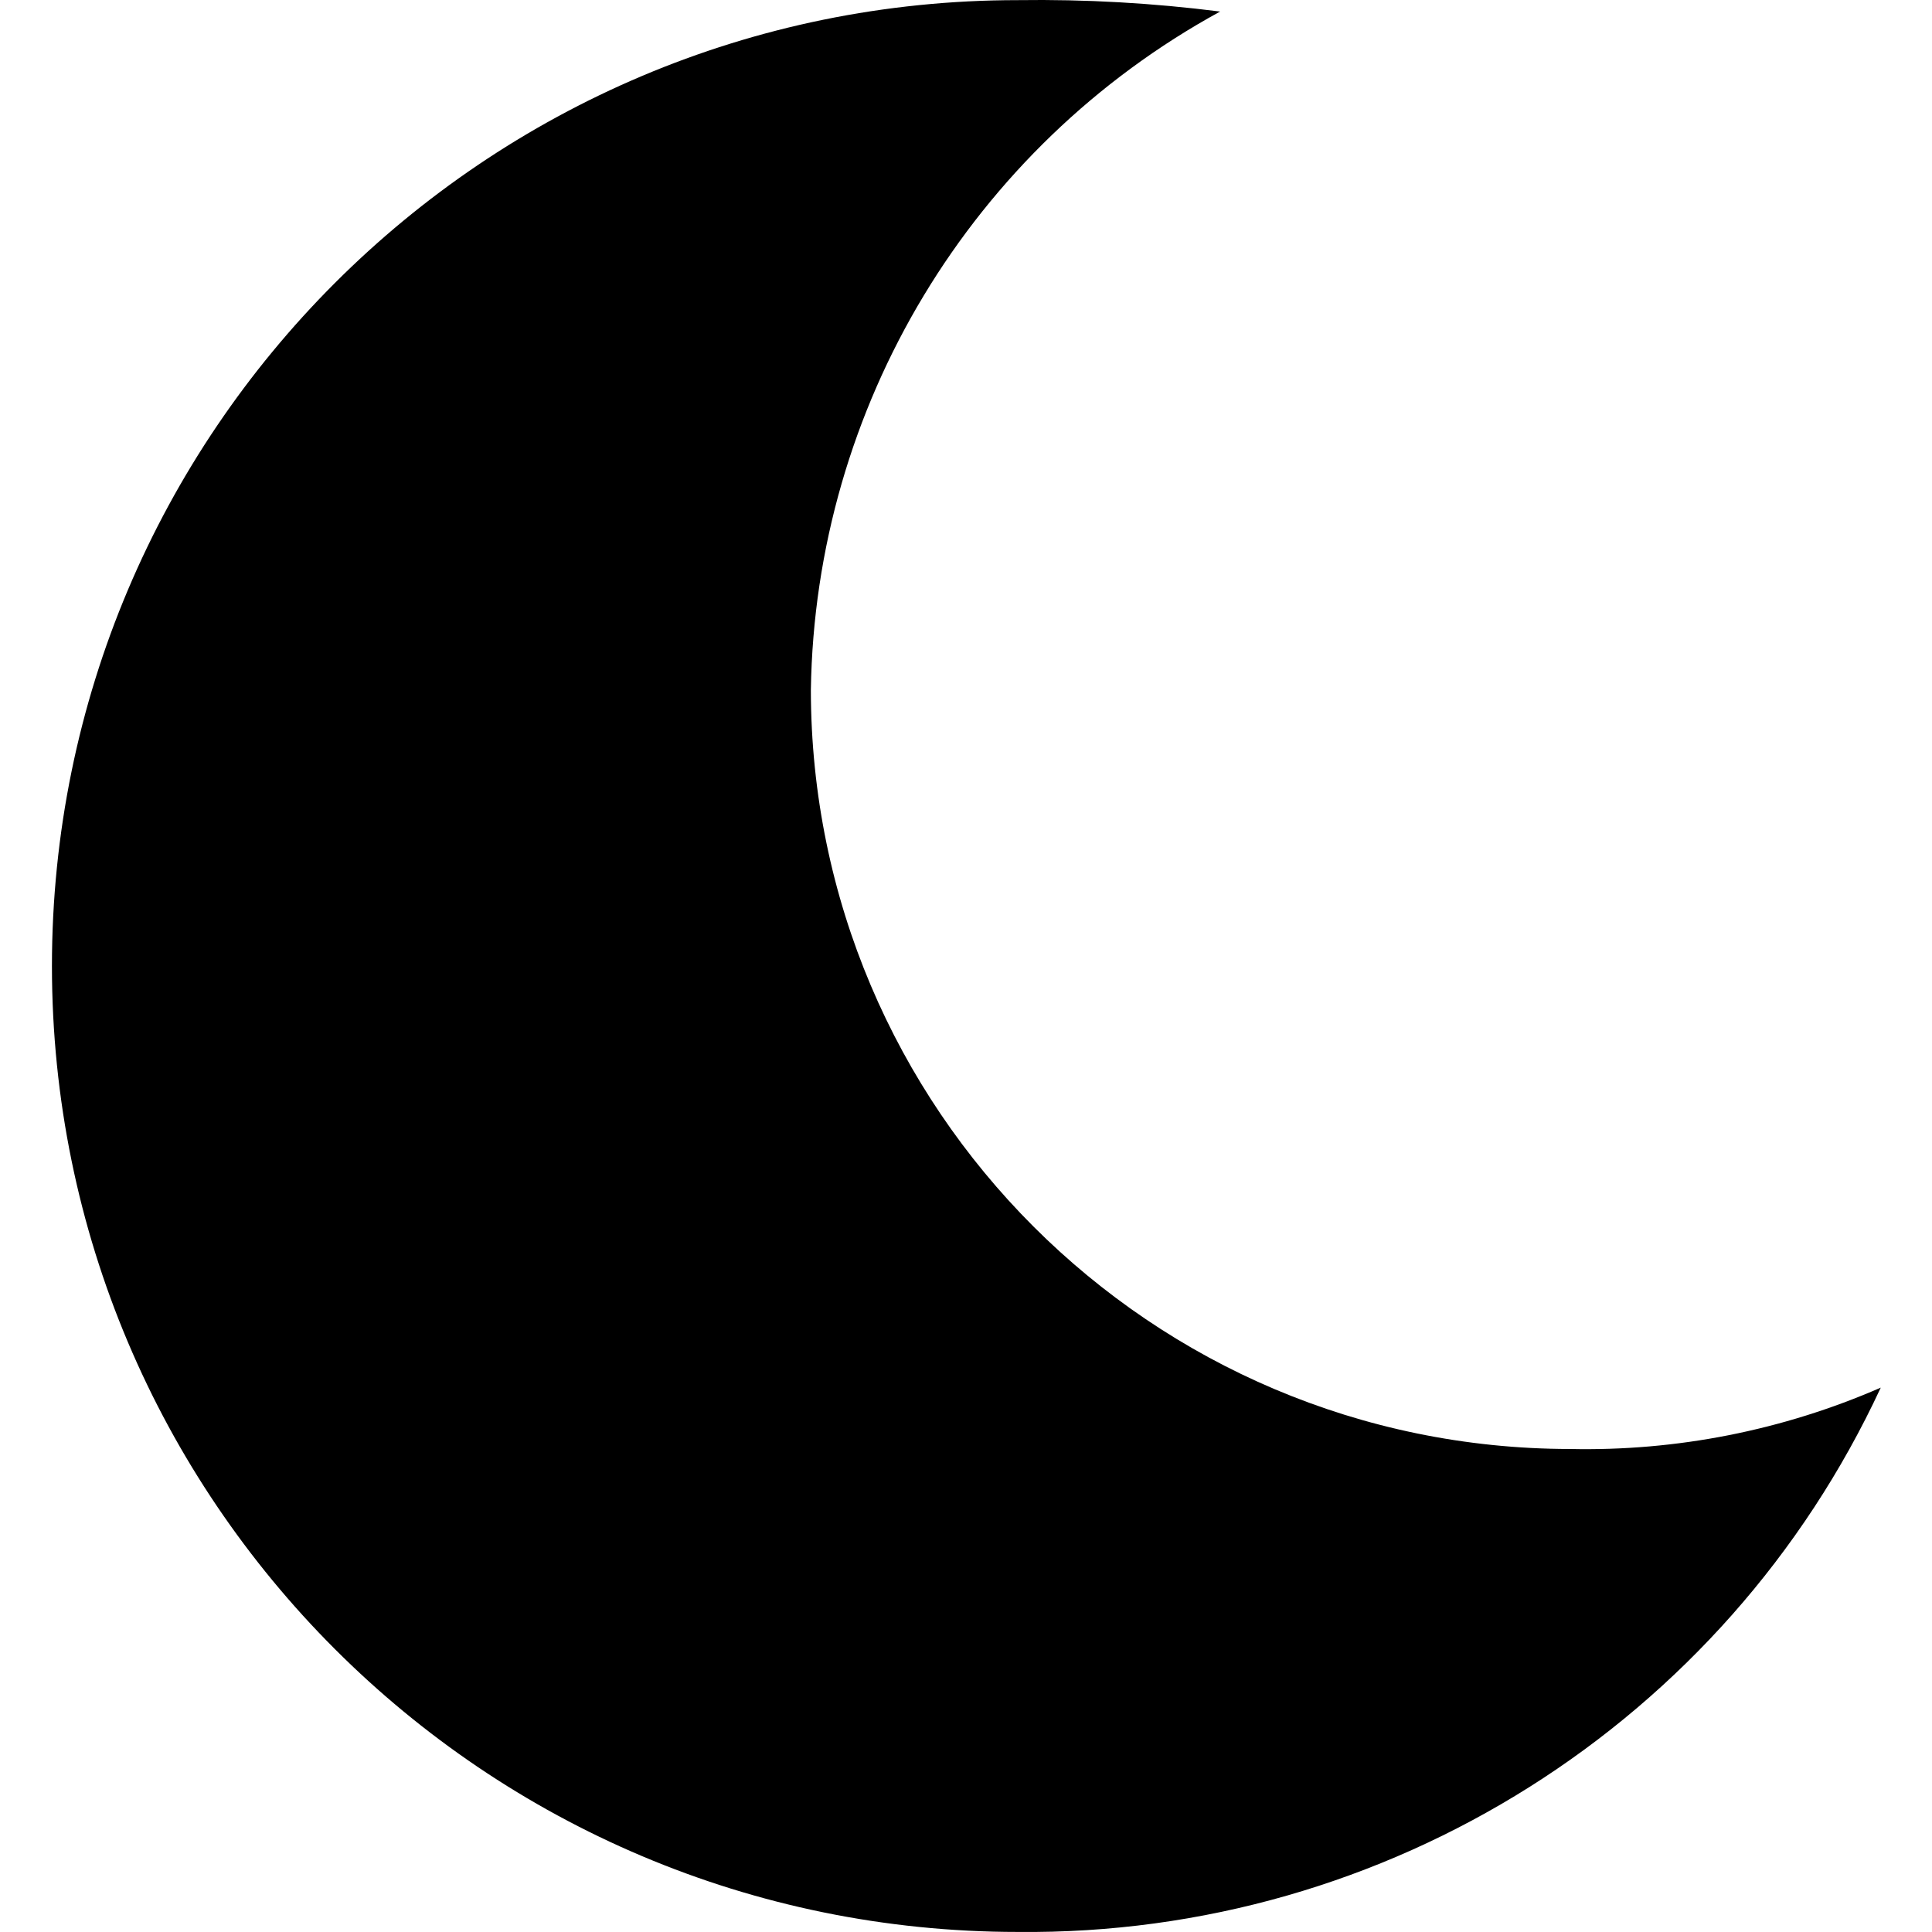
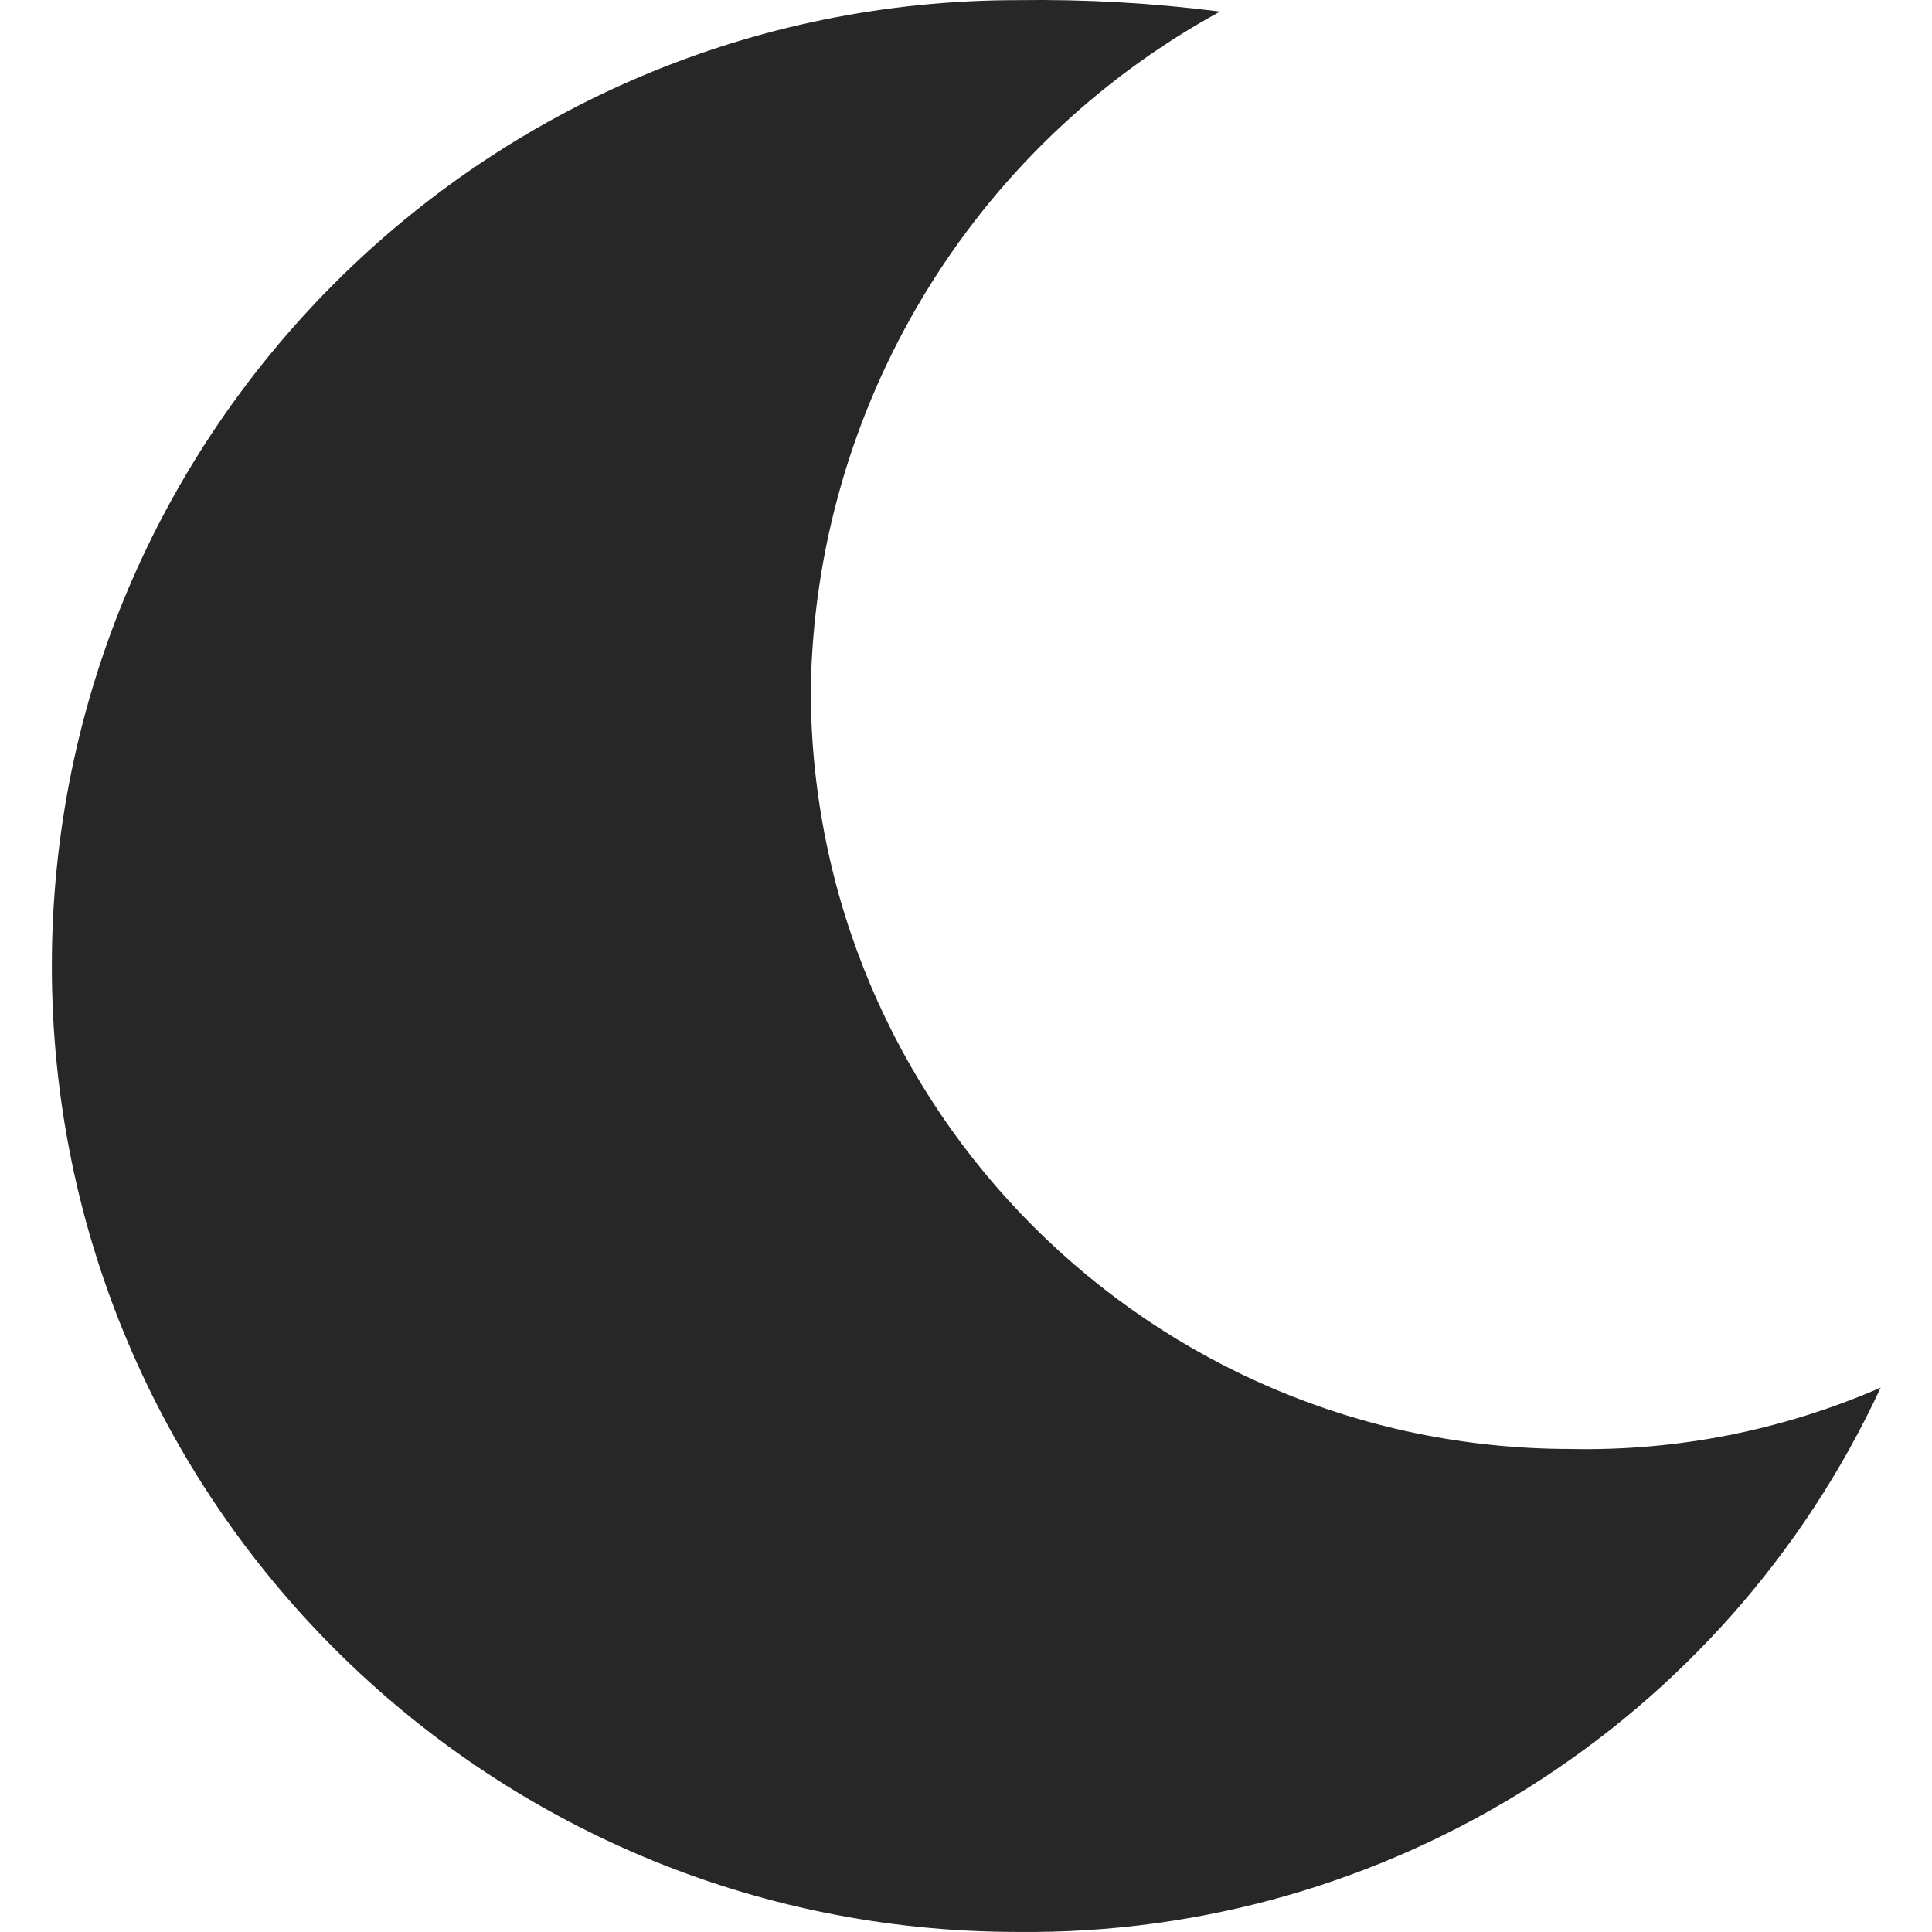
- <svg xmlns="http://www.w3.org/2000/svg" height="448pt" viewBox="-12 0 448 448.045" width="448pt">
-   <path d="m224.023 448.031c85.715.902 164.012-48.488 200.117-126.23-22.723 9.914-47.332 14.77-72.117 14.23-97.156-.109-175.891-78.844-176-176 .973-65.719 37.234-125.832 94.91-157.352-15.555-1.98-31.23-2.867-46.91-2.648-123.715 0-224 100.289-224 224 0 123.715 100.285 224 224 224zm0 0" />
+ <svg xmlns="http://www.w3.org/2000/svg" viewBox="-12 0 448 448.045">
+   <path fill="#272727" d="M224.023 448.031c85.715.903 164.012-48.488 200.118-126.23a171.044 171.044 0 0 1-72.118 14.23c-97.156-.11-175.89-78.844-176-176 .973-65.719 37.235-125.832 94.91-157.351A334.474 334.474 0 0 0 224.024.03c-123.714 0-224 100.29-224 224 0 123.715 100.286 224 224 224zm0 0" />
</svg>
